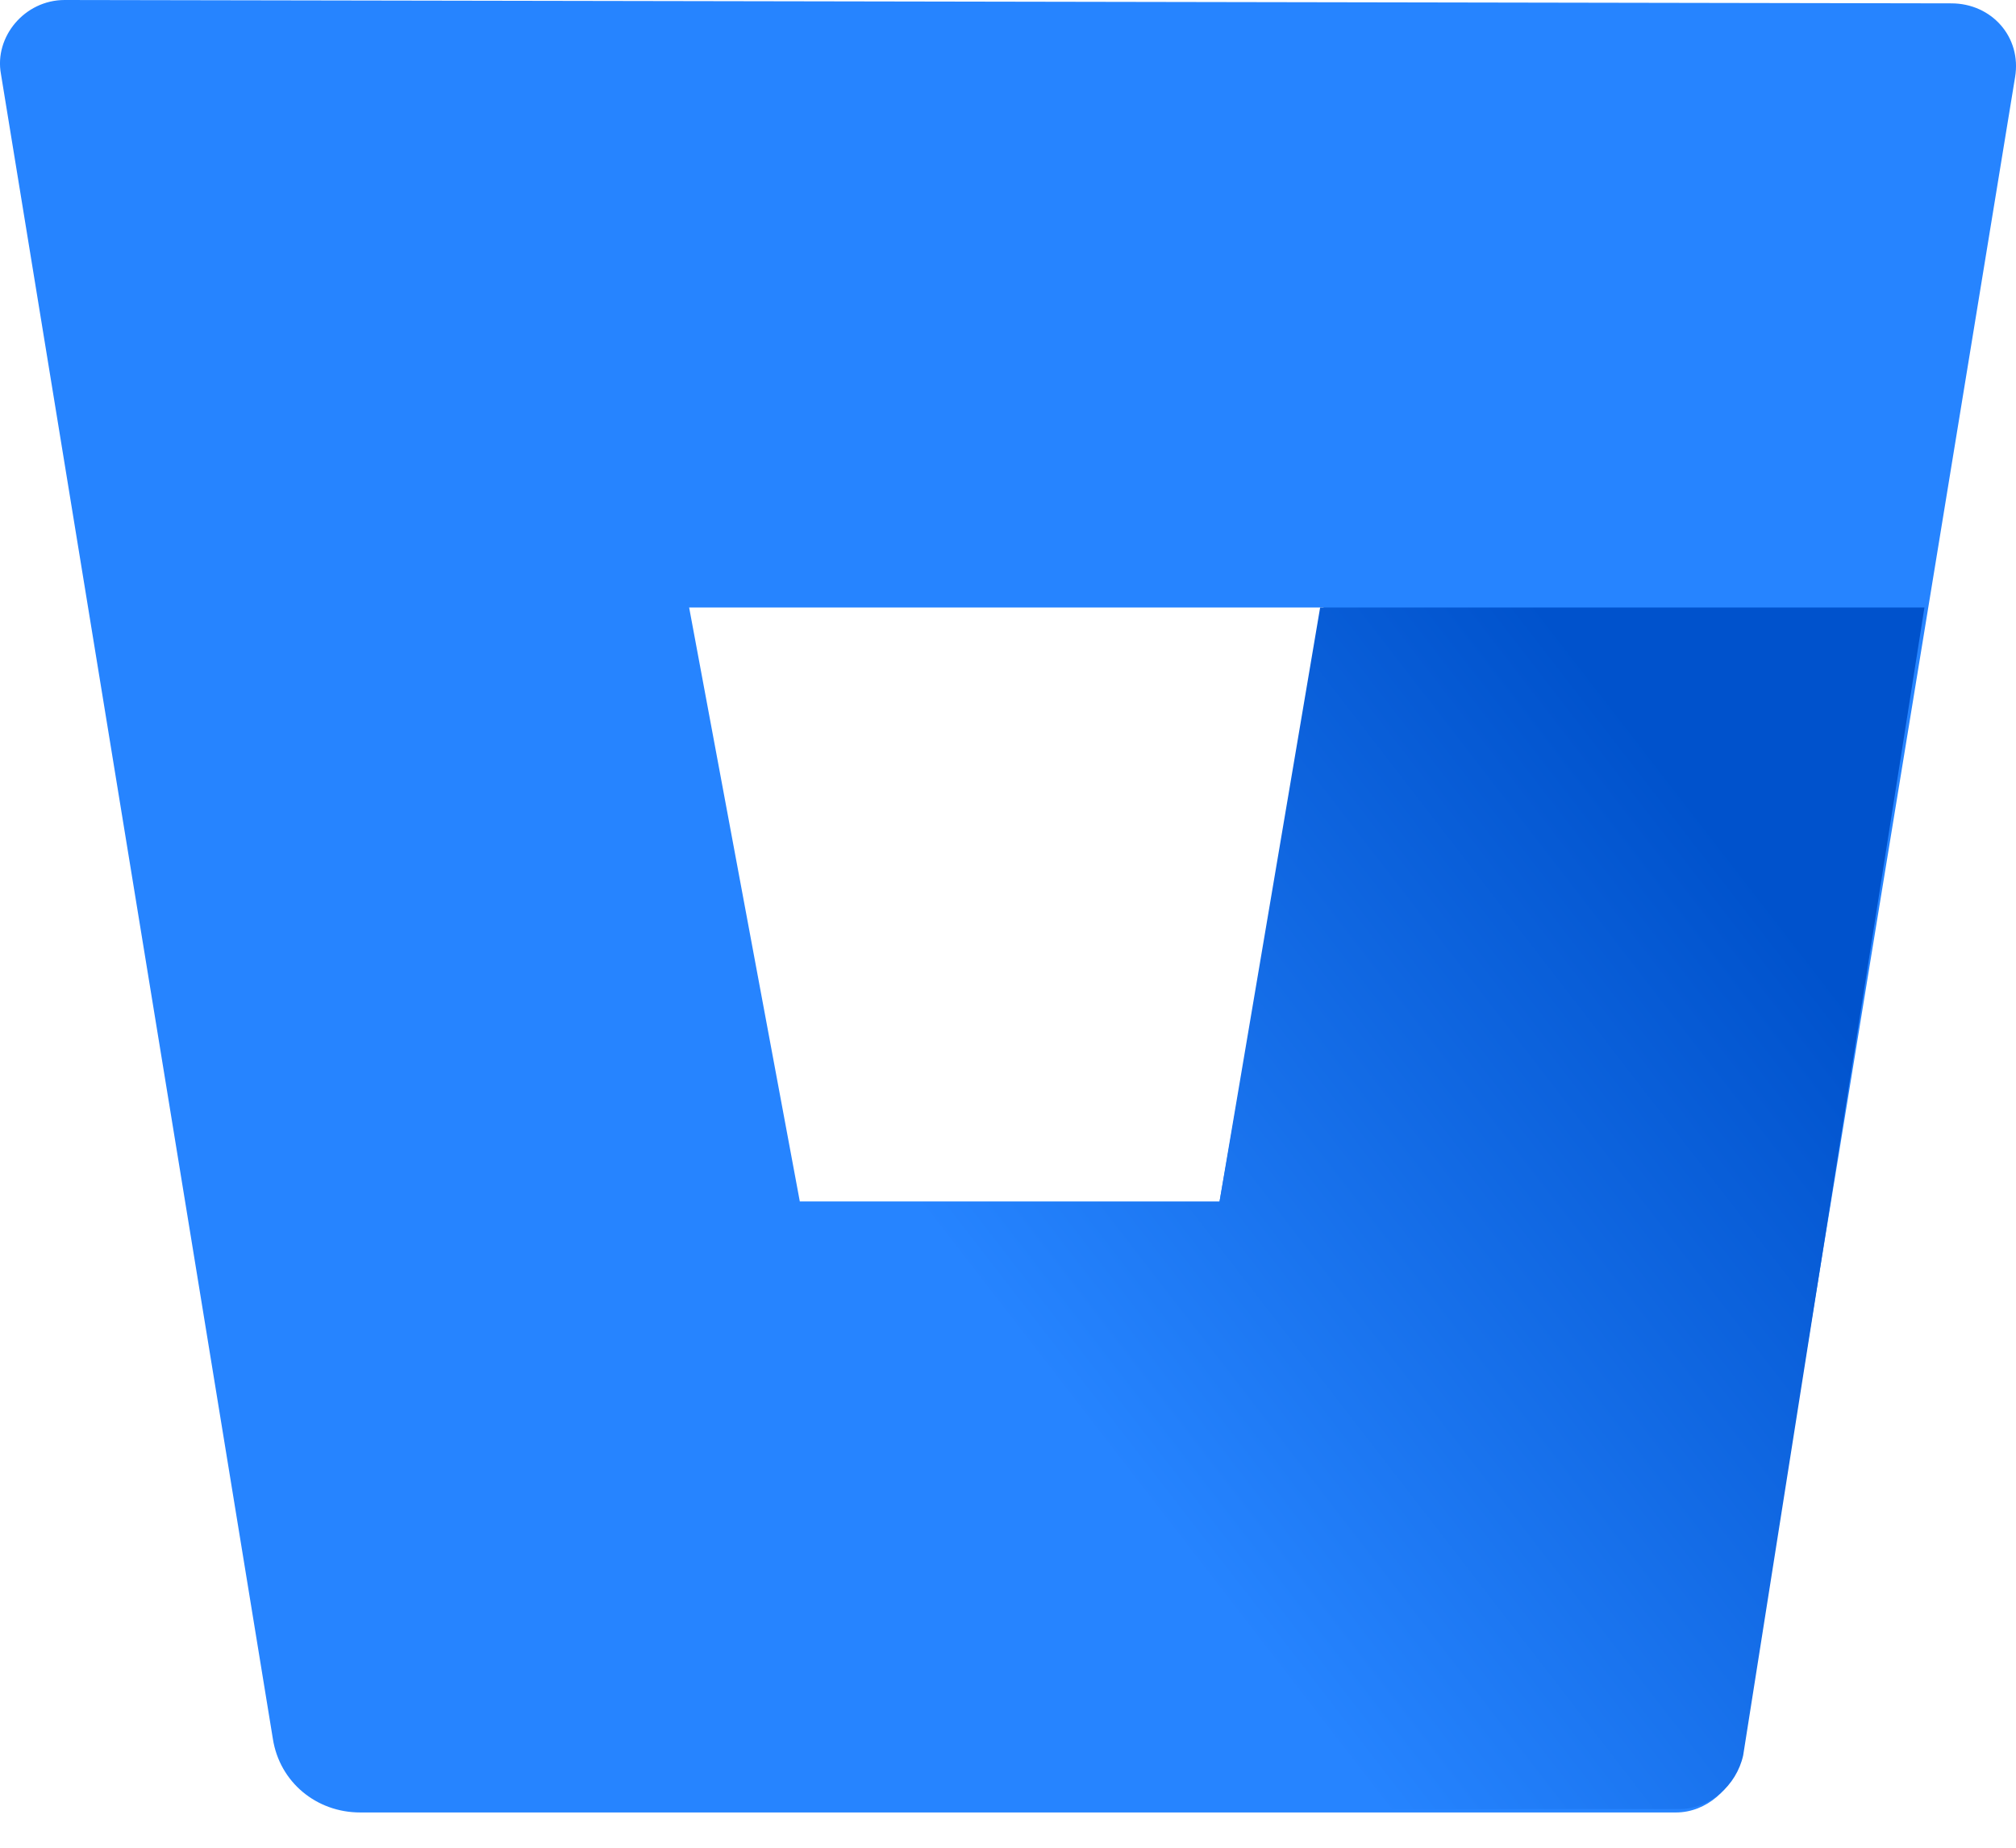
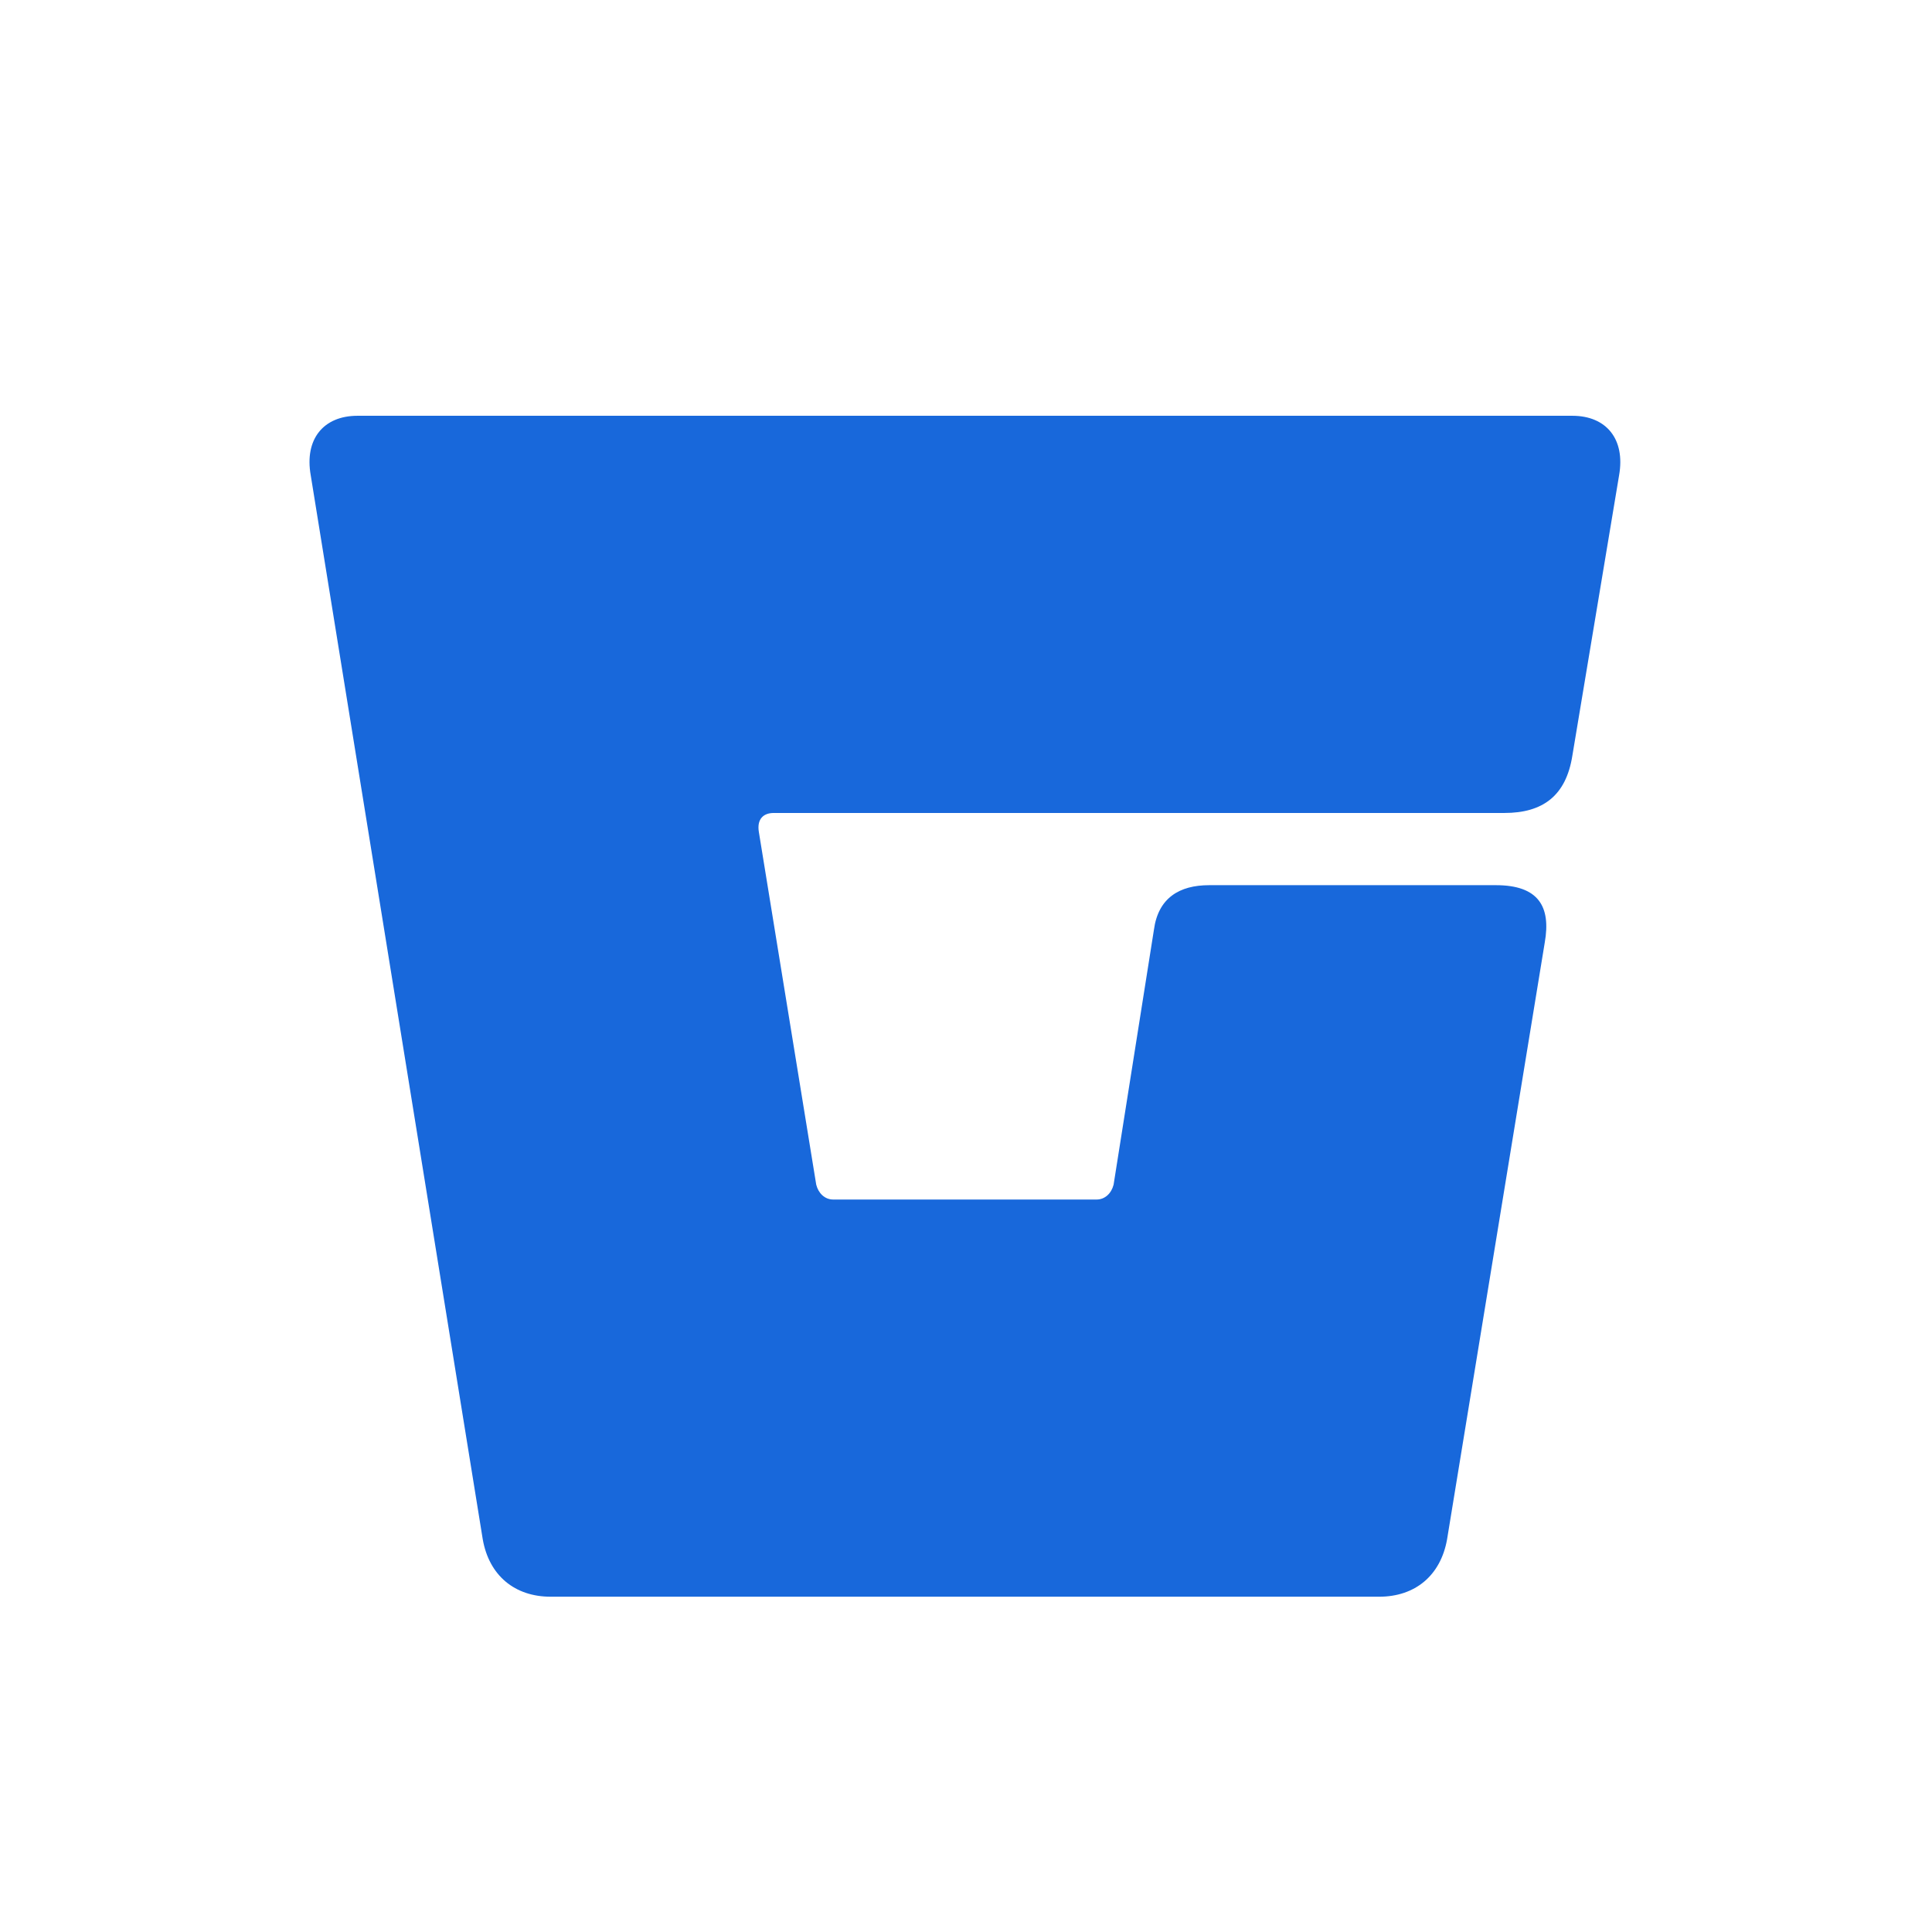
- <svg xmlns="http://www.w3.org/2000/svg" width="24px" height="22px" viewBox="0 0 24 22" version="1.1">
-   <defs>
-     <linearGradient x1="108.736%" y1="30.103%" x2="46.85%" y2="65.983%" id="linearGradient-1">
-       <stop stop-color="#0052CC" offset="17.6%" />
-       <stop stop-color="#2684FF" offset="100%" />
-     </linearGradient>
-   </defs>
-   <g stroke="none" stroke-width="1" fill="none" fill-rule="evenodd">
-     <g fill-rule="nonzero">
-       <path d="M0.77,0 C0.291,0 -0.069,0.44 0.011,0.879 L3.248,20.701 C3.328,21.22 3.768,21.58 4.287,21.58 L19.953,21.58 C20.312,21.58 20.632,21.3 20.712,20.941 L23.989,0.919 C24.069,0.44 23.709,0.04 23.23,0.04 L0.77,0 Z M14.518,14.307 L9.522,14.307 L8.204,7.233 L15.757,7.233 L14.518,14.307 Z" id="Shape" fill="#2684FF" />
-       <path d="M22.91,7.233 L15.716,7.233 L14.518,14.307 L9.522,14.307 L3.648,21.3 C3.648,21.3 3.927,21.54 4.327,21.54 L19.992,21.54 C20.352,21.54 20.672,21.26 20.752,20.901 L22.91,7.233 Z" id="Path" fill="url(#linearGradient-1)" />
-     </g>
-   </g>
+ <svg xmlns="http://www.w3.org/2000/svg" width="48" height="48" viewBox="0 0 48 48" fill="none">
+   <path d="M38.379 23.417L35.952 38.245C35.793 39.142 35.16 39.67 34.263 39.67H13.683C12.786 39.67 12.152 39.142 11.994 38.245L7.72 11.808C7.561 10.911 8.036 10.33 8.881 10.33H39.065C39.909 10.33 40.384 10.911 40.226 11.808L39.065 18.773C38.907 19.776 38.326 20.198 37.376 20.198H19.224C18.96 20.198 18.801 20.356 18.854 20.673L20.279 29.433C20.332 29.644 20.49 29.802 20.701 29.802H27.244C27.456 29.802 27.614 29.644 27.667 29.433L28.669 23.1C28.775 22.309 29.302 21.992 30.041 21.992H37.165C38.221 21.992 38.537 22.52 38.379 23.417Z" fill="#1868DB" />
</svg>
